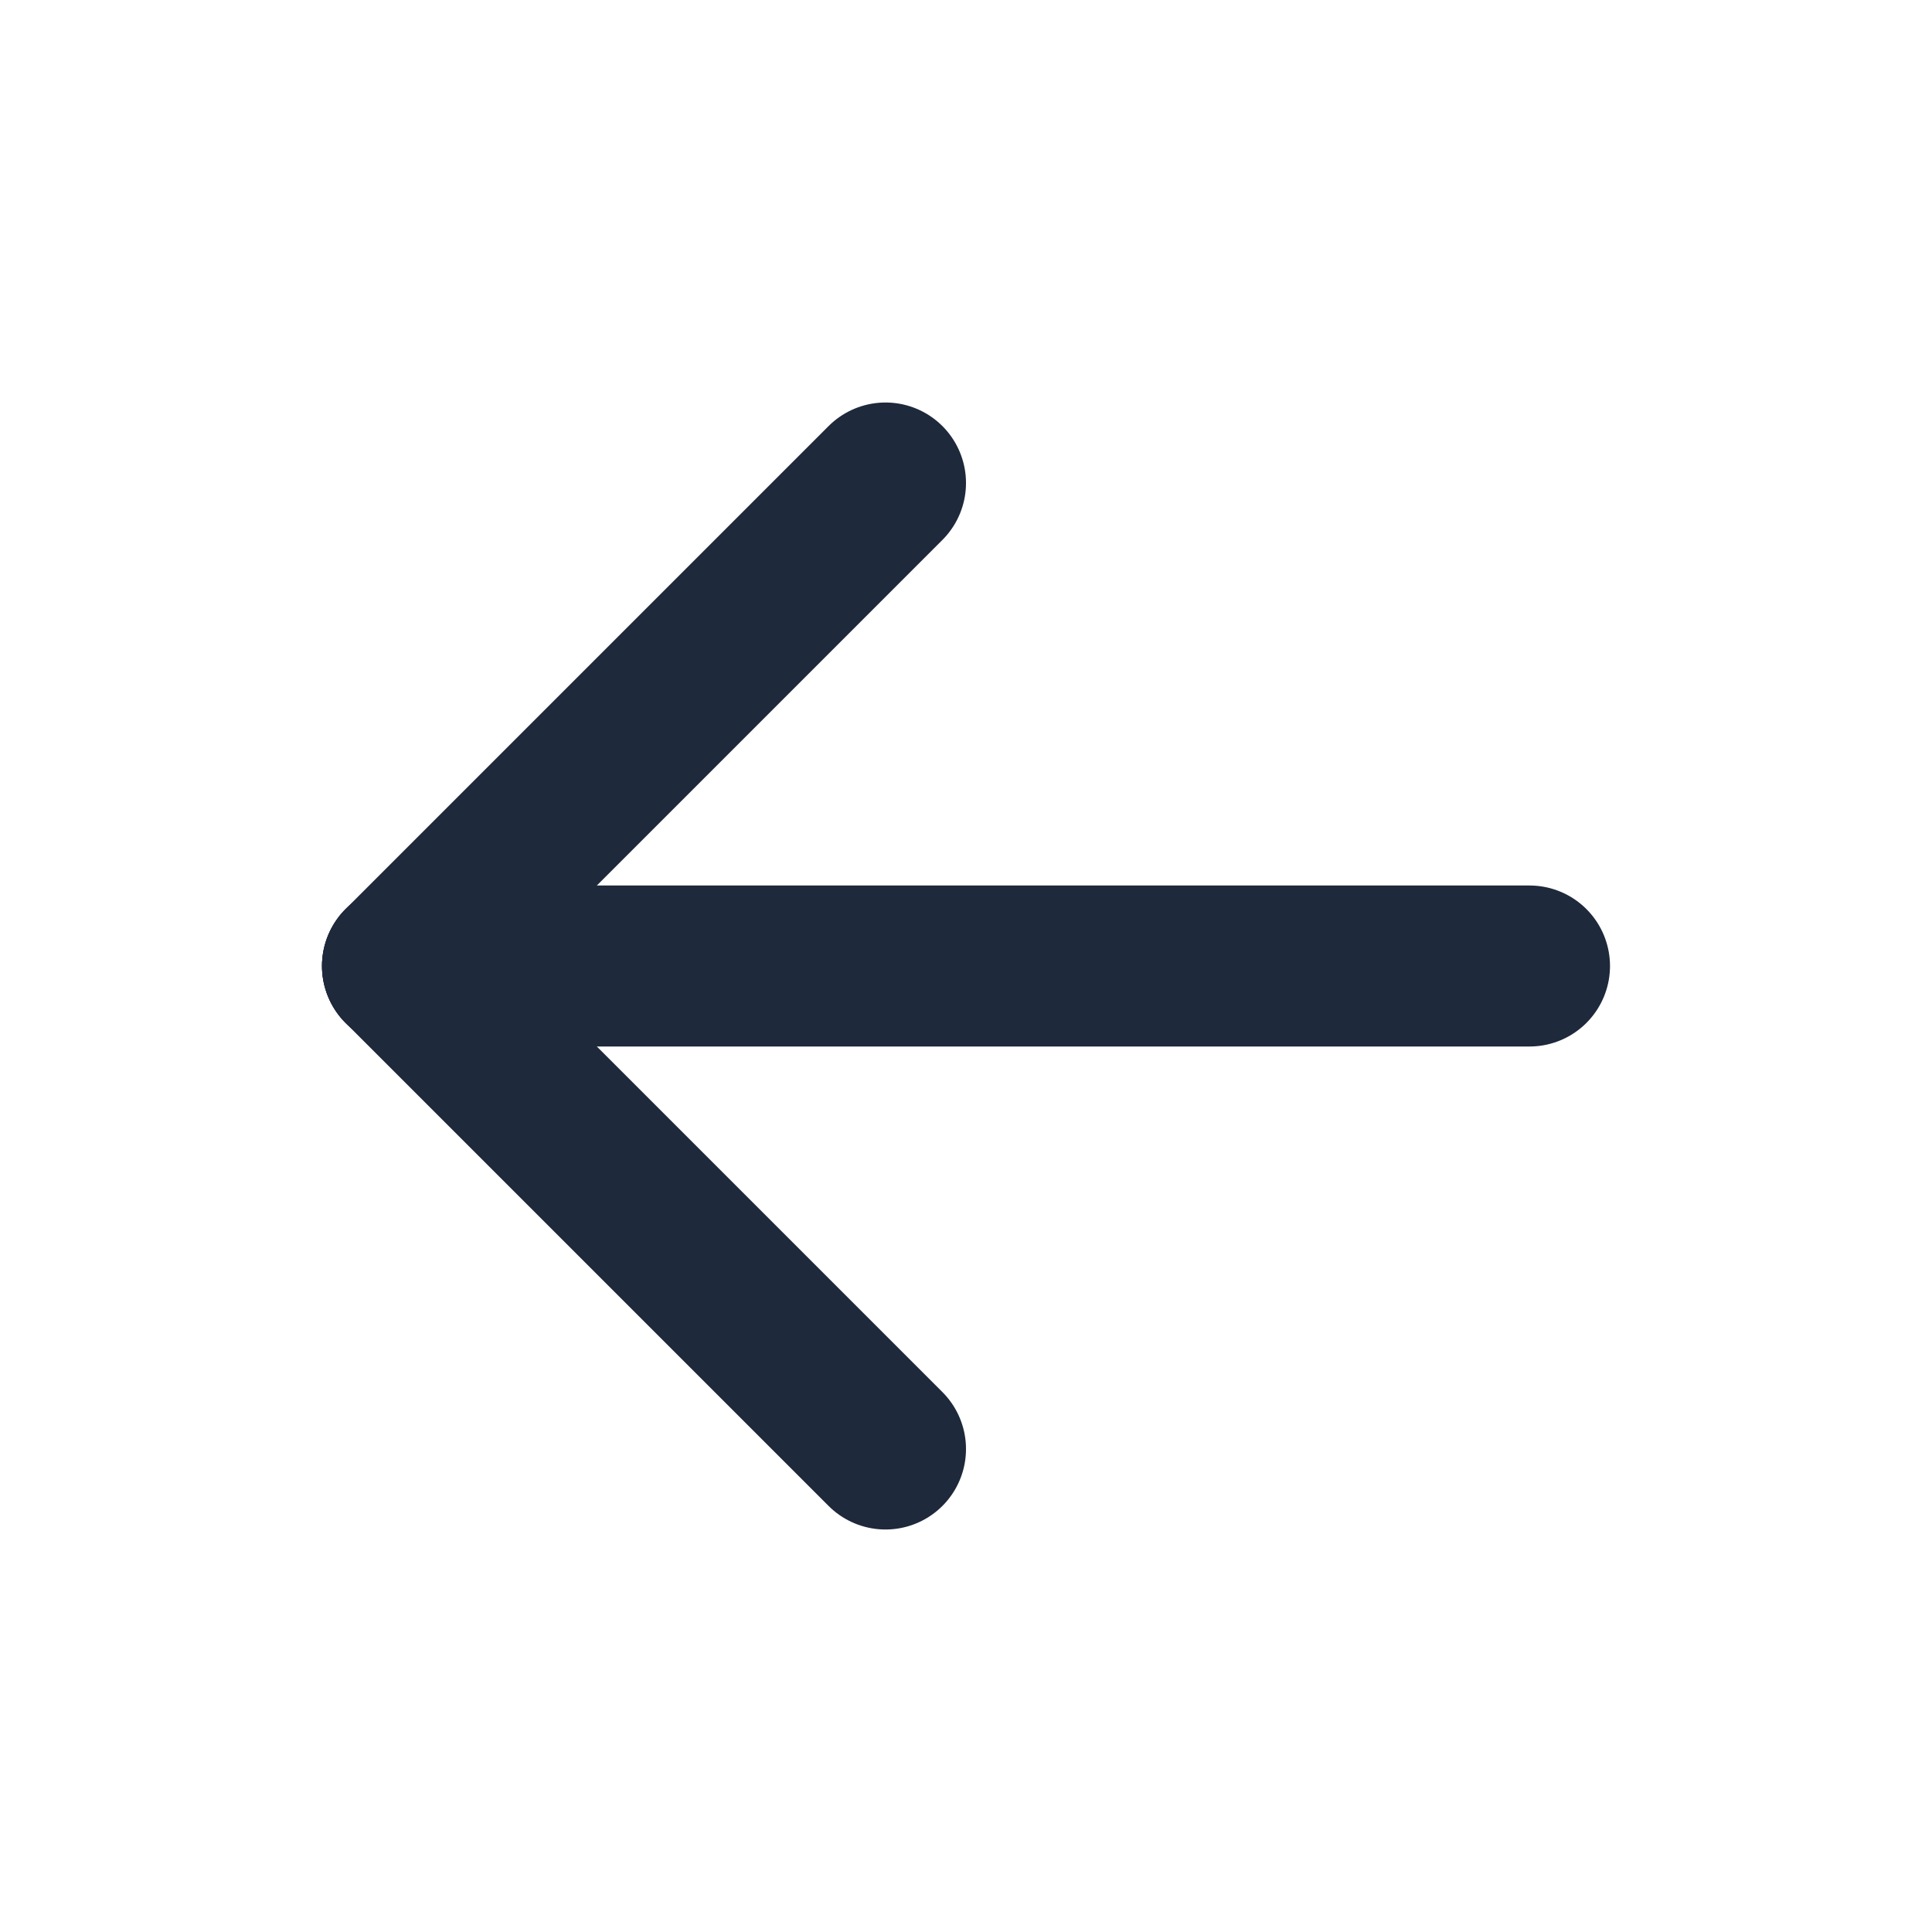
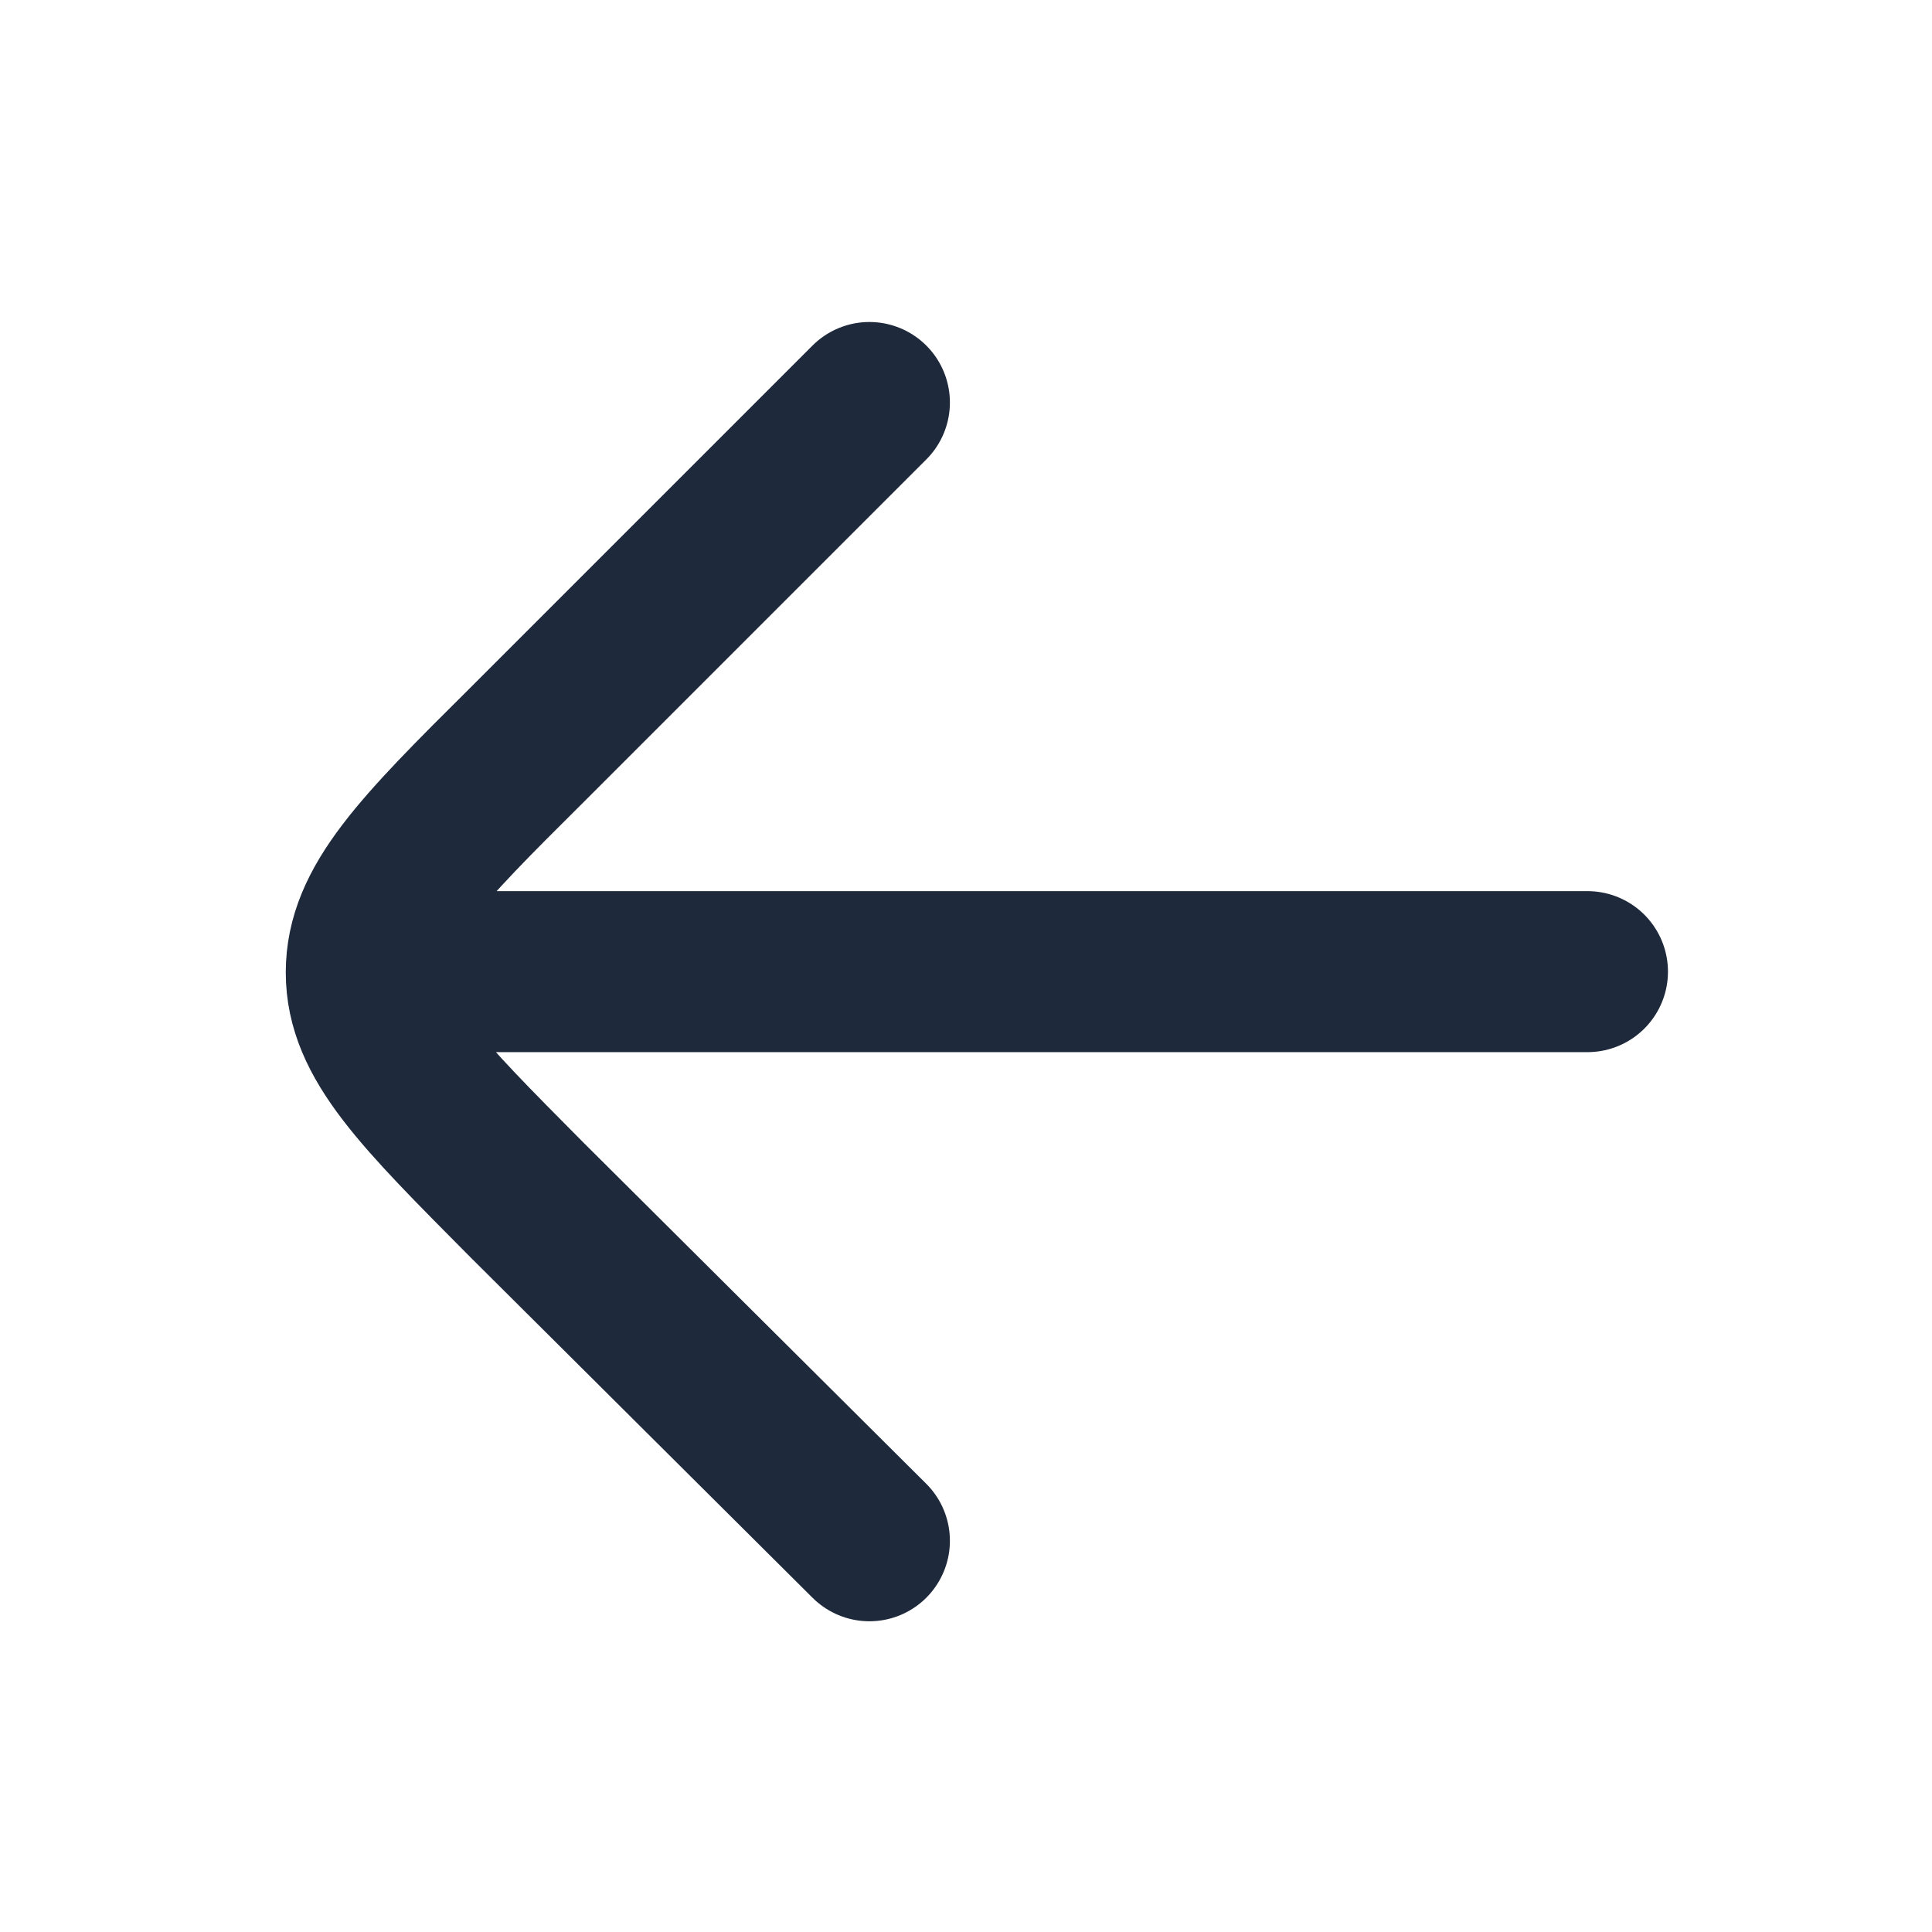
- <svg xmlns="http://www.w3.org/2000/svg" width="32" height="32" viewBox="0 0 24 24" fill="none" stroke="#1E293B" stroke-width="2" stroke-linecap="round" stroke-linejoin="round">
-   <path d="M5 12l14 0" />
-   <path d="M5 12l6 6" />
-   <path d="M5 12l6 -6" />
+ <svg xmlns="http://www.w3.org/2000/svg" width="32" height="32" viewBox="0 0 24 24">
+   <path fill="none" stroke="#1e293b" stroke-linecap="round" stroke-linejoin="round" stroke-width="2" d="m10.8 19.14l-4.25-4.23c-1.33-1.34-2-2-2-2.83s.66-1.5 2-2.83L10.8 5m8.92 7.07H4.67" />
</svg>
